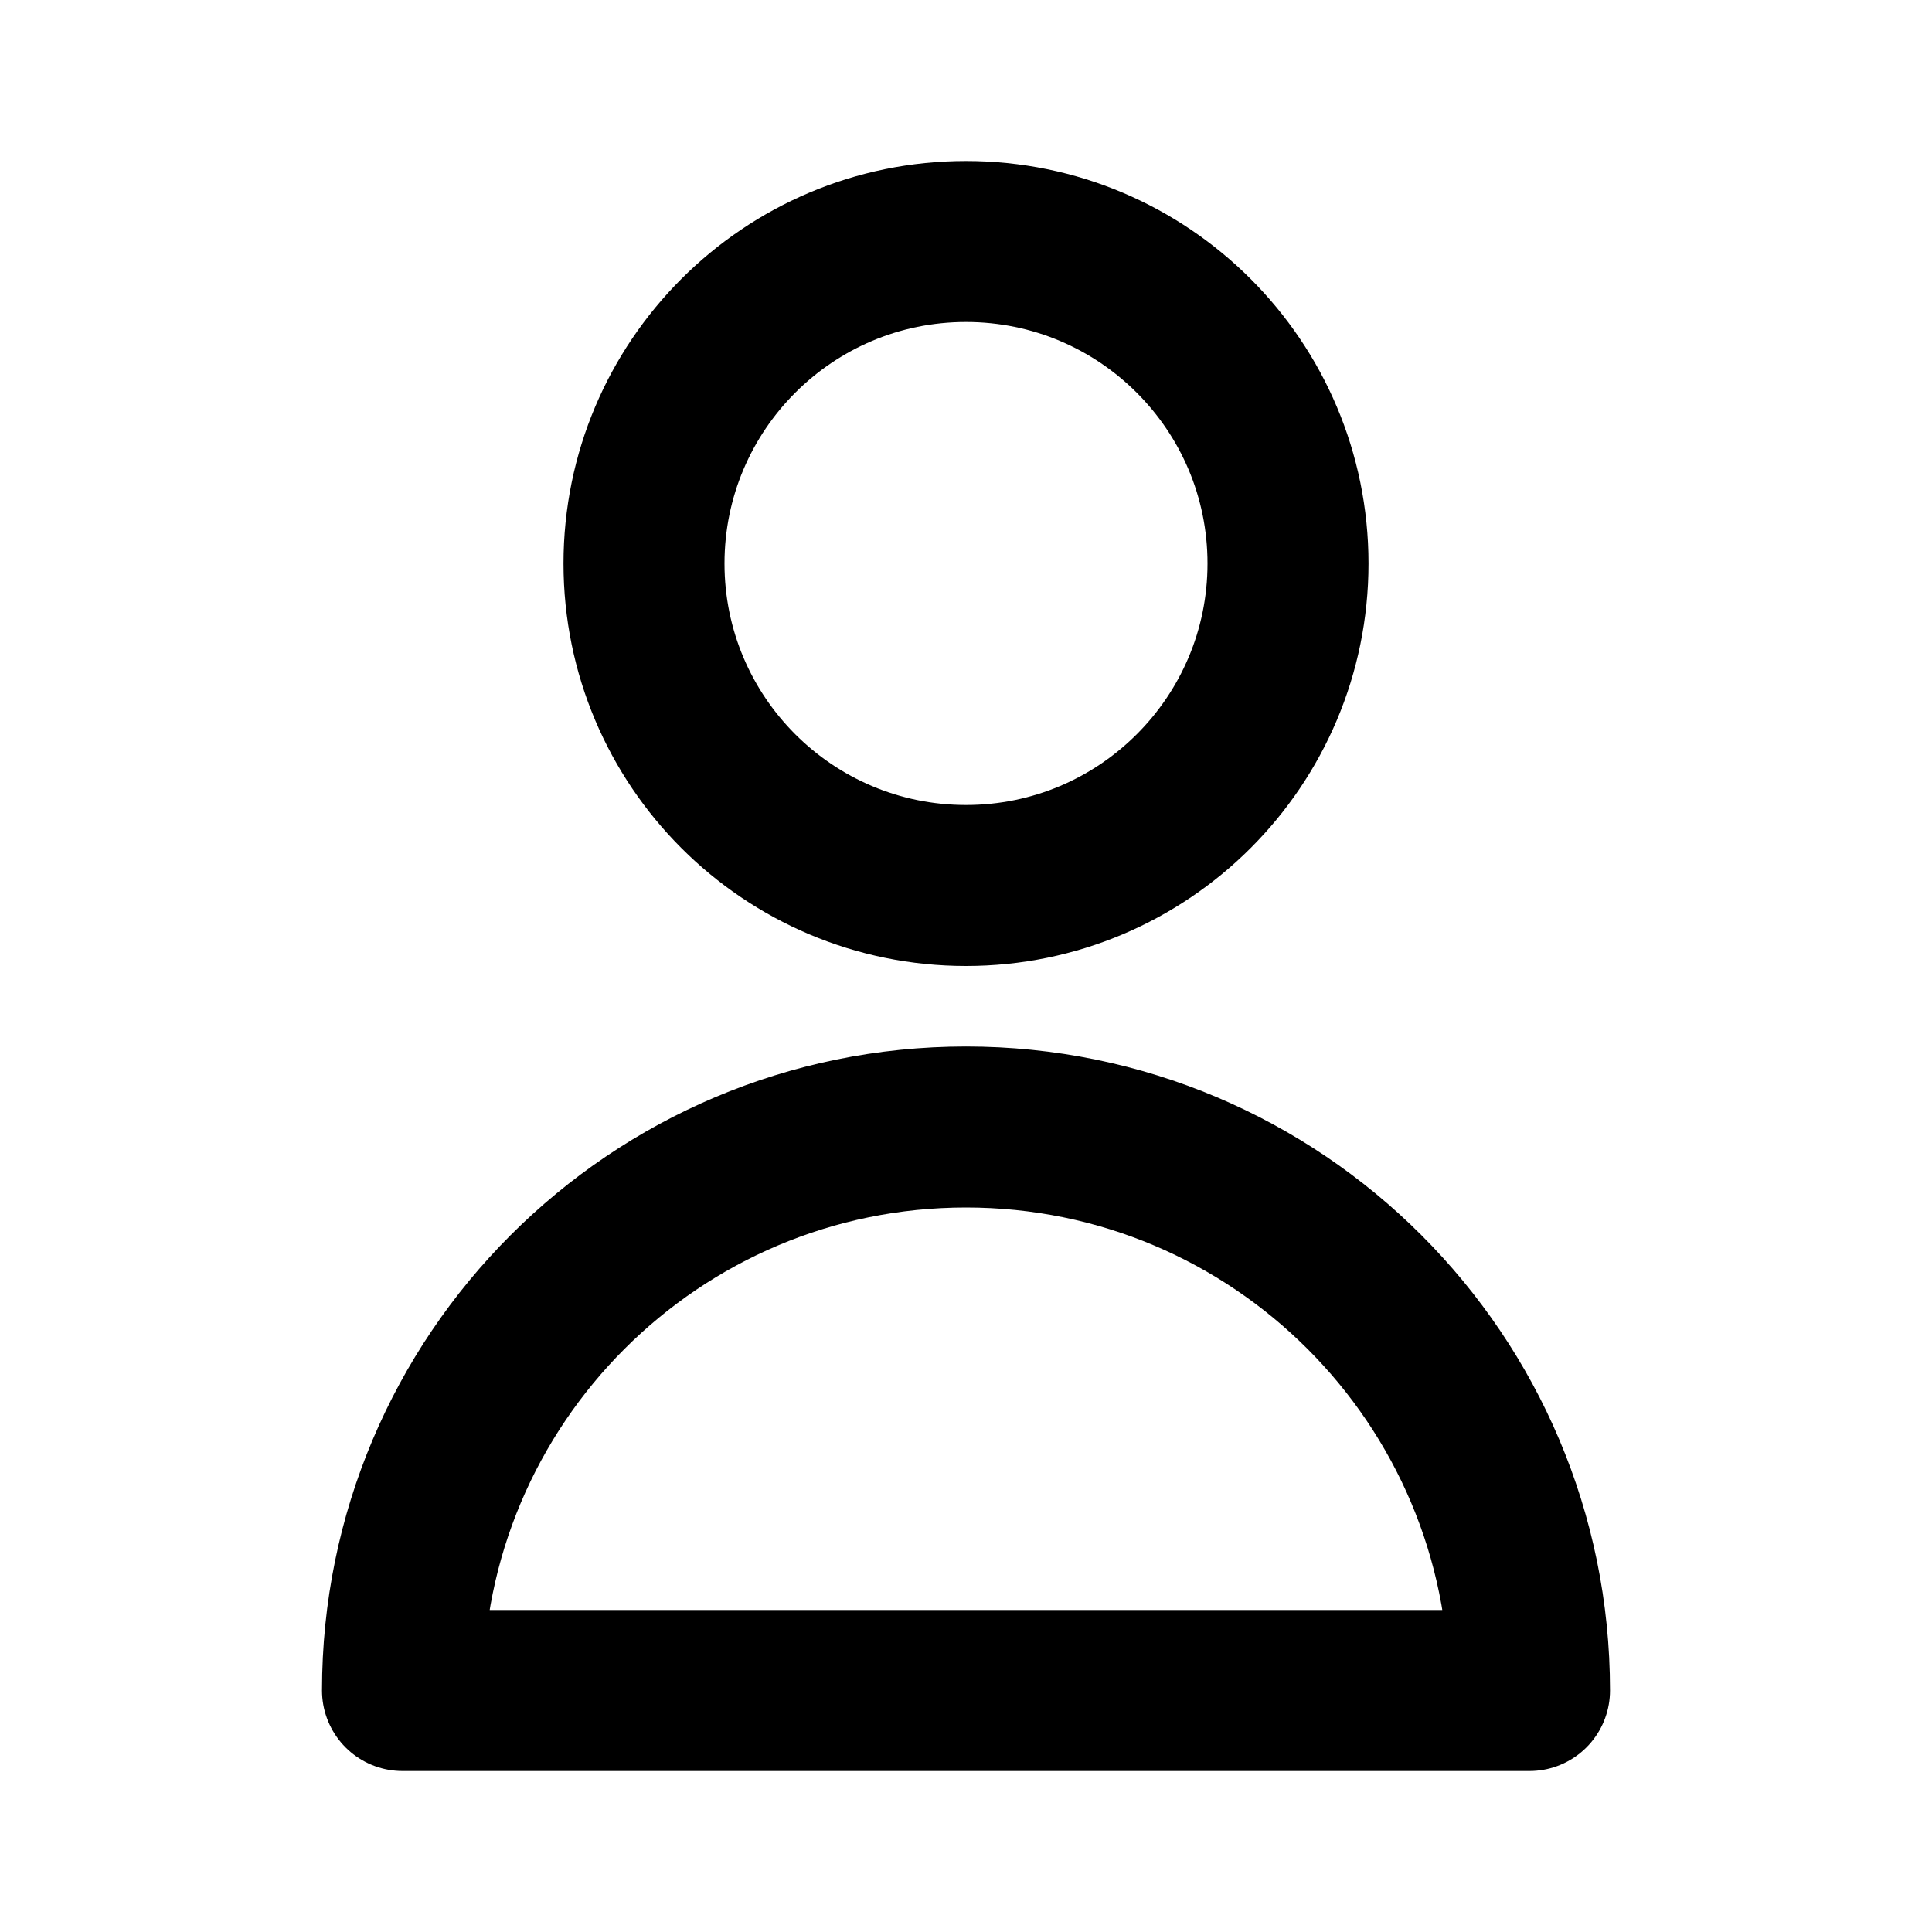
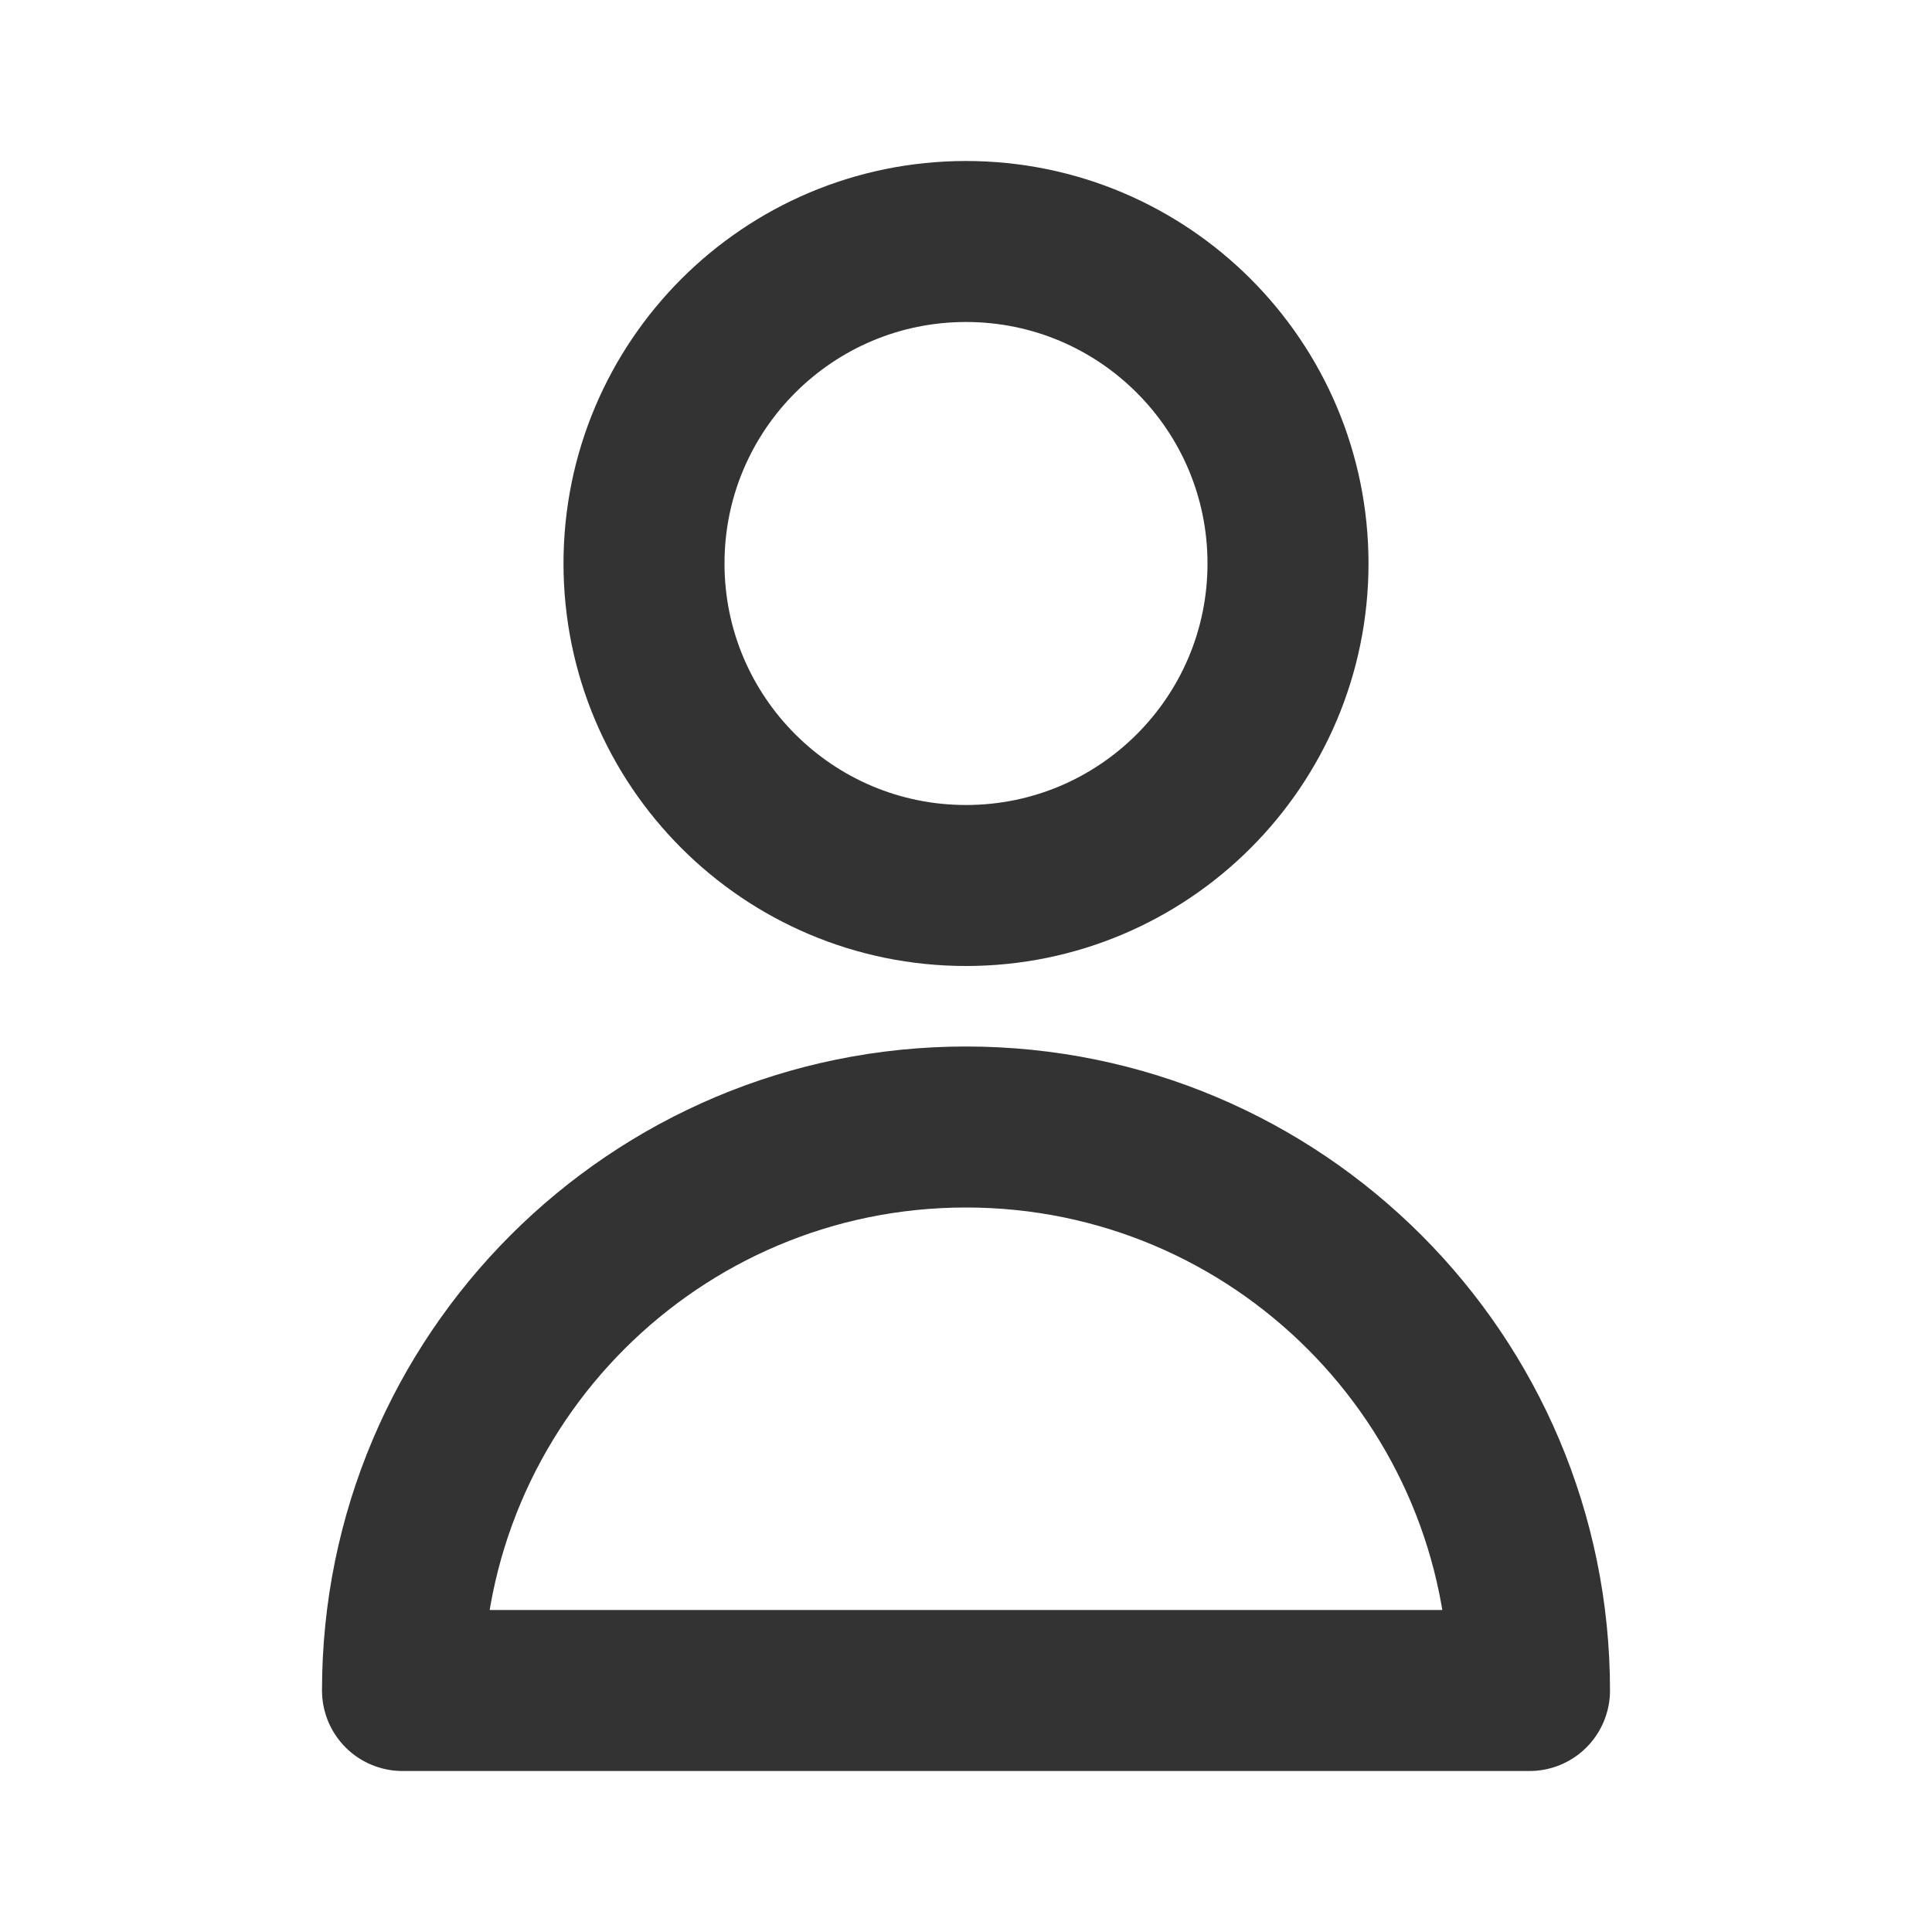
- <svg xmlns="http://www.w3.org/2000/svg" width="800px" height="800px" viewBox="0 0 24 24" fill="none">
-   <path d="M16 7C16 9.209 14.209 11 12 11C9.791 11 8 9.209 8 7C8 4.791 9.791 3 12 3C14.209 3 16 4.791 16 7Z" stroke="#000000" stroke-width="2" stroke-linecap="round" stroke-linejoin="round" />
-   <path d="M12 14C8.134 14 5 17.134 5 21H19C19 17.134 15.866 14 12 14Z" stroke="#000000" stroke-width="2" stroke-linecap="round" stroke-linejoin="round" />
+ <svg xmlns="http://www.w3.org/2000/svg" width="24px" height="24px" viewBox="0 0 24 24" fill="none">
+   <path d="M16 7C16 9.209 14.209 11 12 11C9.791 11 8 9.209 8 7C8 4.791 9.791 3 12 3C14.209 3 16 4.791 16 7Z" stroke="#333" stroke-width="2" stroke-linecap="round" stroke-linejoin="round" />
+   <path d="M12 14C8.134 14 5 17.134 5 21H19C19 17.134 15.866 14 12 14Z" stroke="#333" stroke-width="2" stroke-linecap="round" stroke-linejoin="round" />
</svg>
